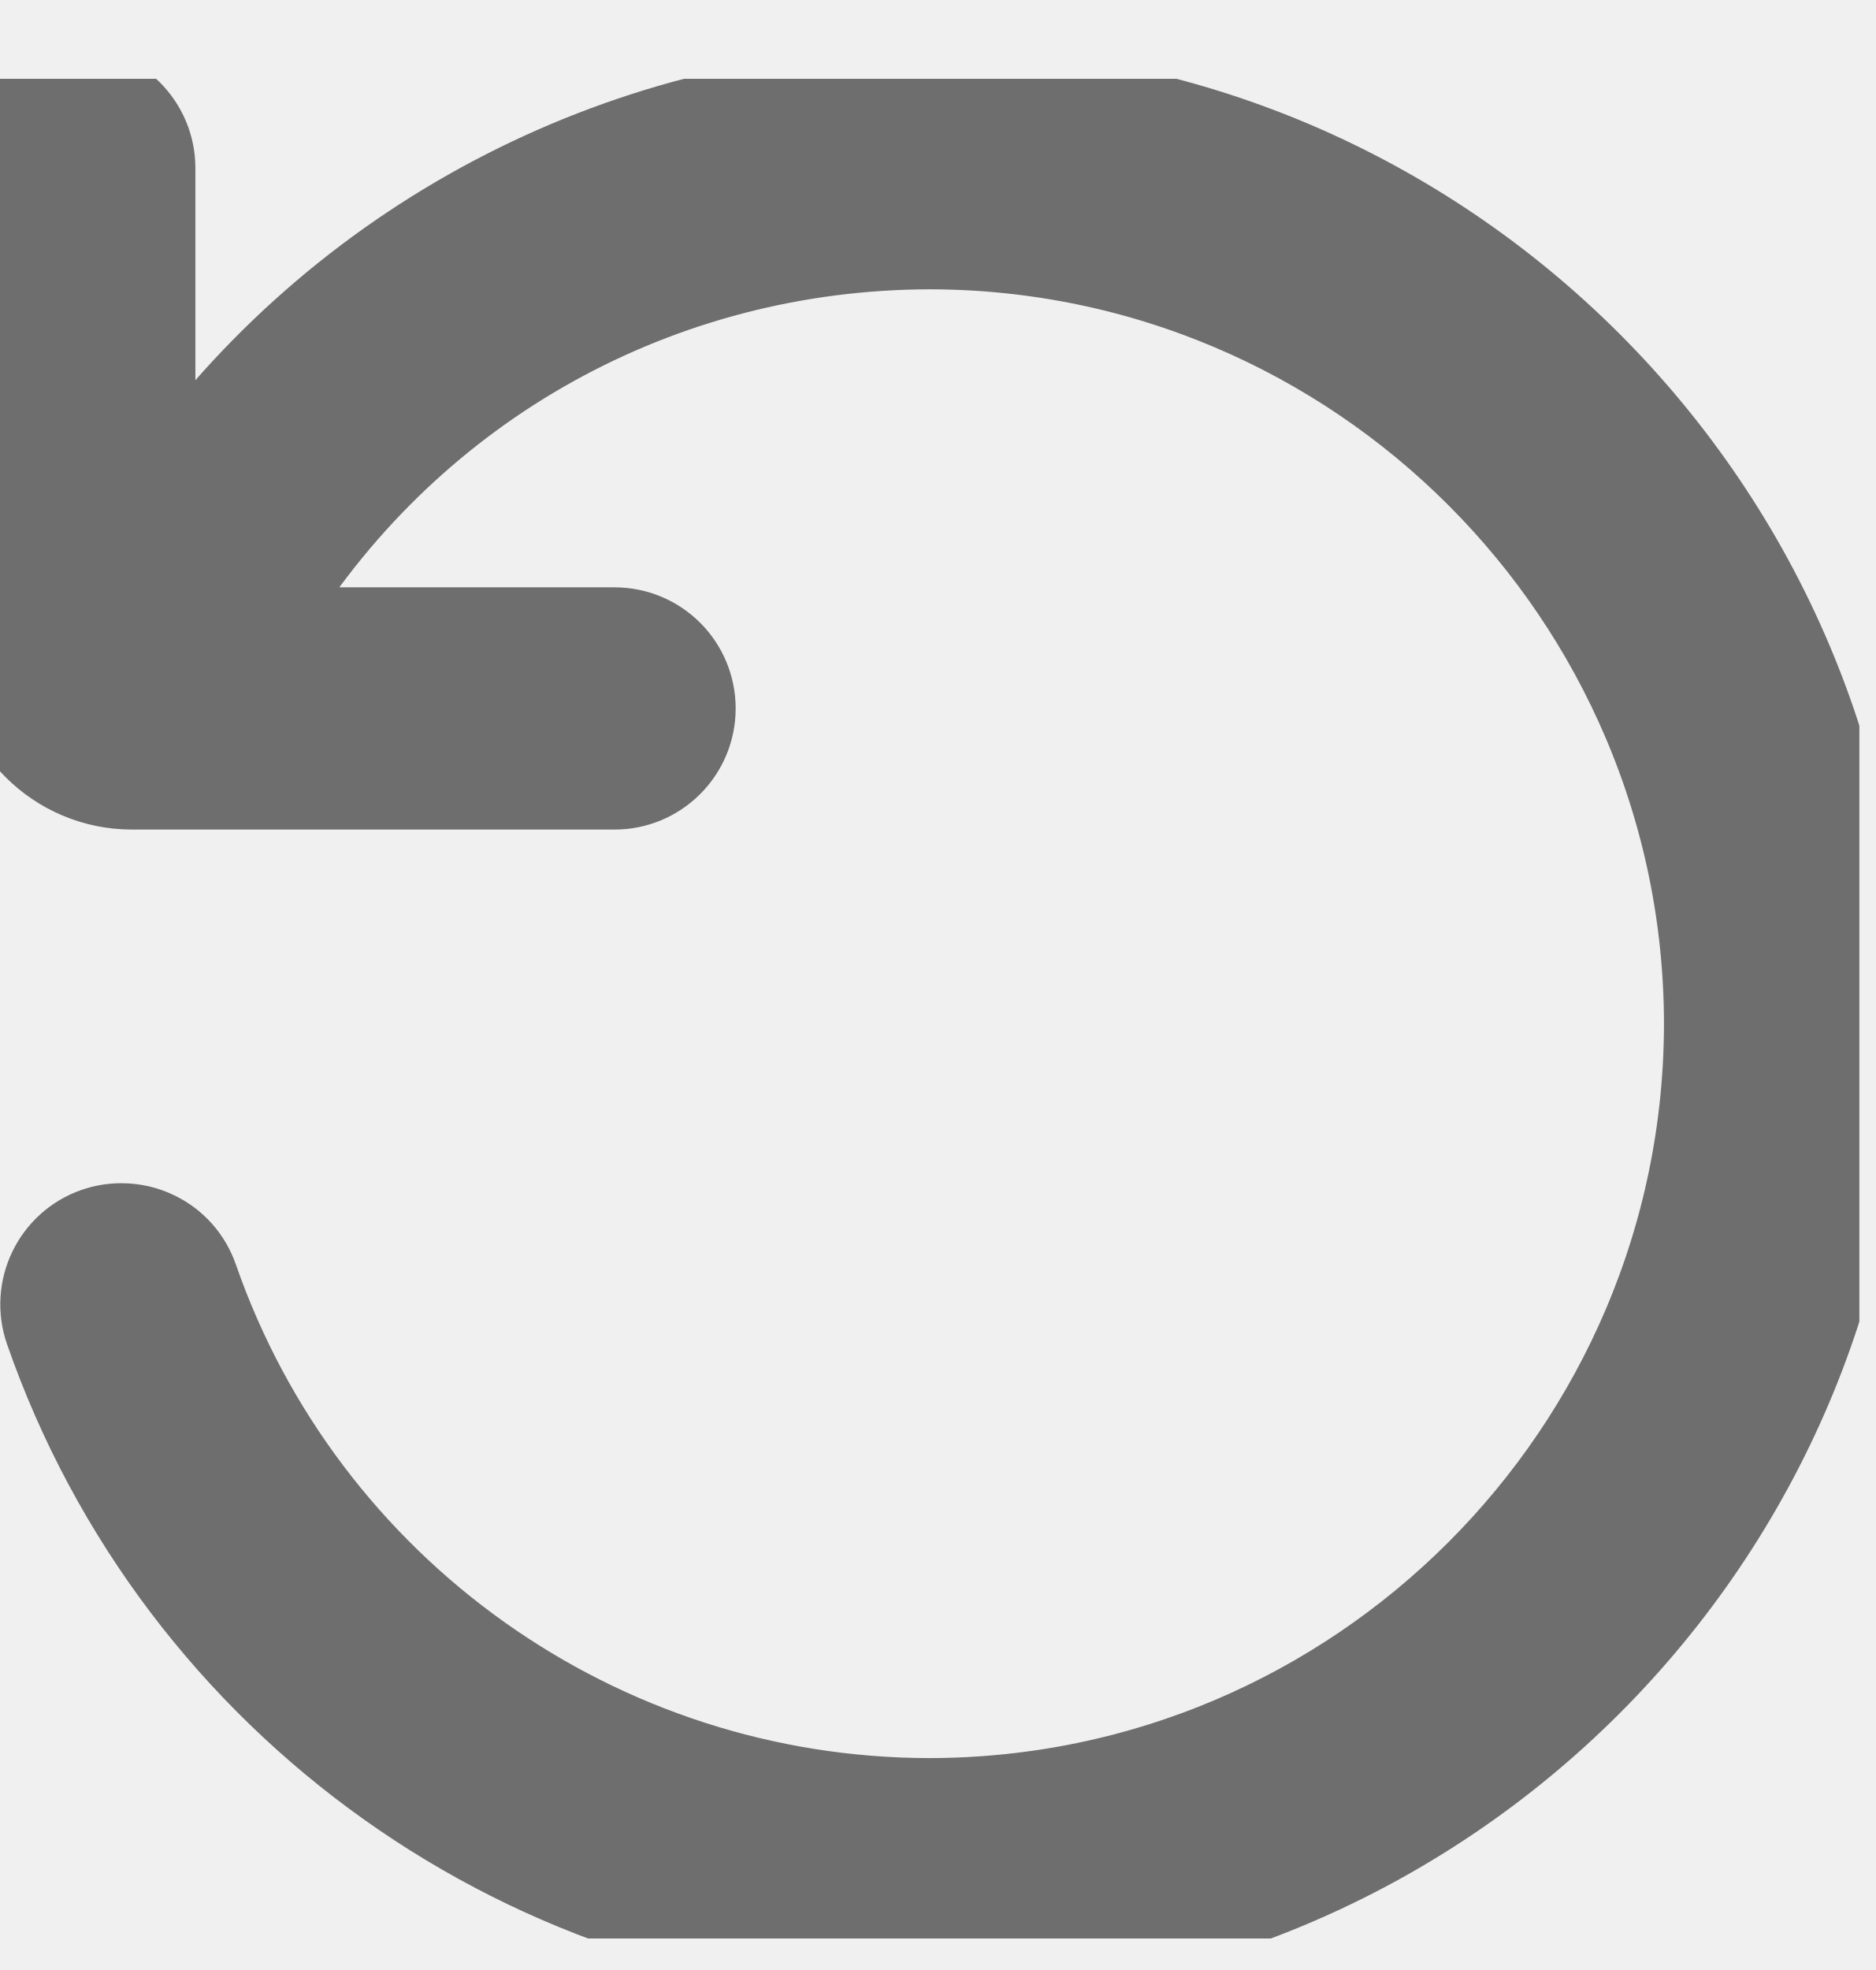
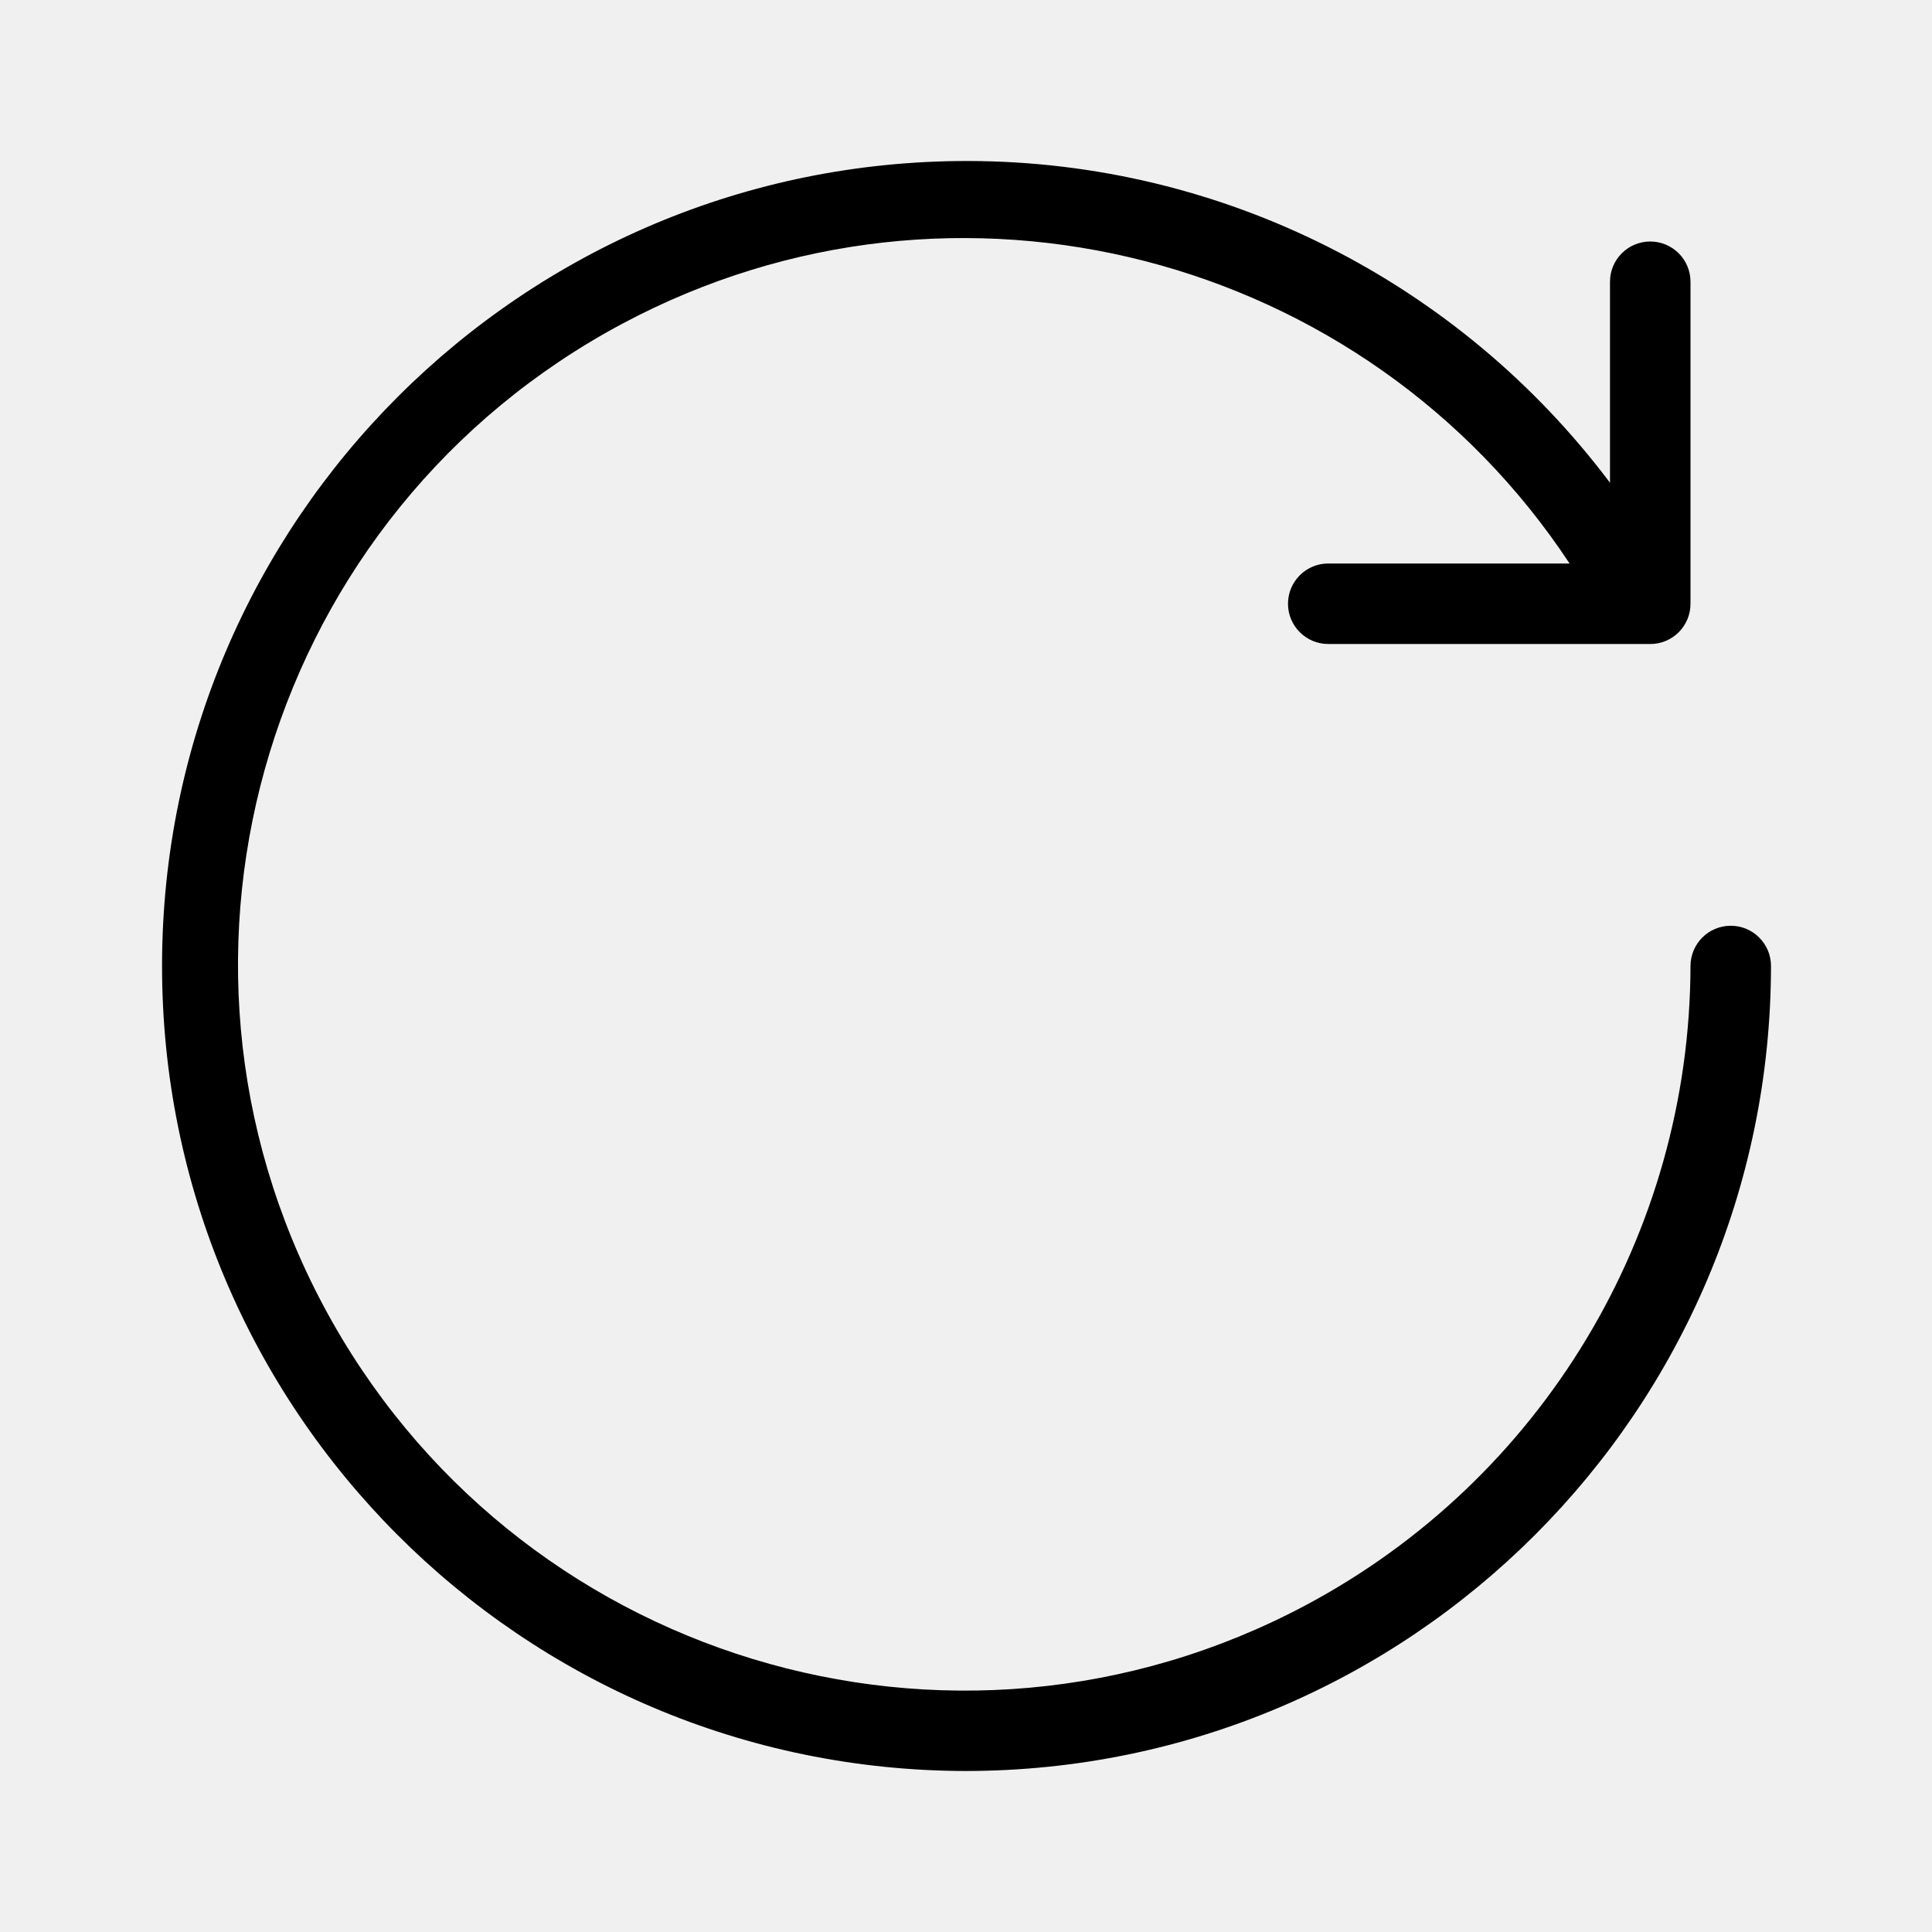
- <svg xmlns="http://www.w3.org/2000/svg" width="20" height="21" viewBox="0 0 20 21" fill="none">
-   <g clip-path="url(#clip0_47_181)">
-     <g opacity="0.7">
-       <mask id="mask0_47_181" style="mask-type:alpha" maskUnits="userSpaceOnUse" x="0" y="0" width="20" height="21">
-         <path d="M0 0.84H19.823V20.664H0V0.84Z" fill="white" />
-       </mask>
-       <g mask="url(#mask0_47_181)">
-         <path d="M9.911 1C6.746 1.004 3.746 2.537 1.887 5.098L1.583 5.517V1.791C1.583 1.355 1.228 1 0.792 1C0.355 1 0 1.355 0 1.791V6.936C0 7.712 0.631 8.343 1.407 8.343H6.552C6.989 8.343 7.343 7.988 7.343 7.552C7.343 7.115 6.989 6.761 6.552 6.761H2.686L2.848 6.504C4.381 4.053 7.023 2.589 9.912 2.584C14.499 2.59 18.235 6.326 18.24 10.913C18.235 15.499 14.499 19.235 9.912 19.241C6.369 19.24 3.207 16.991 2.043 13.645C1.973 13.444 1.83 13.283 1.64 13.192C1.531 13.139 1.414 13.113 1.294 13.113C1.207 13.113 1.118 13.127 1.035 13.156C0.622 13.299 0.404 13.751 0.547 14.164C1.932 18.145 5.695 20.822 9.911 20.824C15.37 20.818 19.816 16.371 19.823 10.912C19.816 5.453 15.37 1.006 9.911 1Z" fill="#363636" />
-         <path d="M9.911 1C6.746 1.004 3.746 2.537 1.887 5.098L1.583 5.517V1.791C1.583 1.355 1.228 1 0.792 1C0.355 1 0 1.355 0 1.791V6.936C0 7.712 0.631 8.343 1.407 8.343H6.552C6.989 8.343 7.343 7.988 7.343 7.552C7.343 7.115 6.989 6.761 6.552 6.761H2.686L2.848 6.504C4.381 4.053 7.023 2.589 9.912 2.584C14.499 2.59 18.235 6.326 18.24 10.913C18.235 15.499 14.499 19.235 9.912 19.241C6.369 19.24 3.207 16.991 2.043 13.645C1.973 13.444 1.83 13.283 1.64 13.192C1.531 13.139 1.414 13.113 1.294 13.113C1.207 13.113 1.118 13.127 1.035 13.156C0.622 13.299 0.404 13.751 0.547 14.164C1.932 18.145 5.695 20.822 9.911 20.824C15.37 20.818 19.816 16.371 19.823 10.912C19.816 5.453 15.37 1.006 9.911 1Z" stroke="#363636" />
-       </g>
-     </g>
-   </g>
-   <defs>
-     <clipPath id="clip0_47_181">
-       <rect width="19.833" height="21" fill="white" />
-     </clipPath>
-   </defs>
+ <svg xmlns="http://www.w3.org/2000/svg" enable-background="new 0 0 24 24" viewBox="0 0 24 24">
+   <path d="M21.5,11.5c-0.276,0-0.5,0.224-0.5,0.5c-0.008,3.325-1.844,6.377-4.779,7.94c-4.397,2.343-9.86,0.678-12.203-3.719C1.675,11.824,3.34,6.361,7.737,4.018C11.878,1.812,16.963,3.162,19.498,7H16.5C16.224,7,16,7.224,16,7.5S16.224,8,16.5,8h4c0,0,0,0,0.001,0C20.777,8,21,7.776,21,7.5v-4C21,3.224,20.776,3,20.5,3S20,3.224,20,3.5v2.497C18.132,3.511,15.193,2.004,12.025,2C6.502,1.993,2.02,6.465,2.013,11.987C2.006,17.51,6.477,21.993,12,22c5.52-0.006,9.994-4.48,10-10C22,11.724,21.776,11.5,21.5,11.5z" />
</svg>
